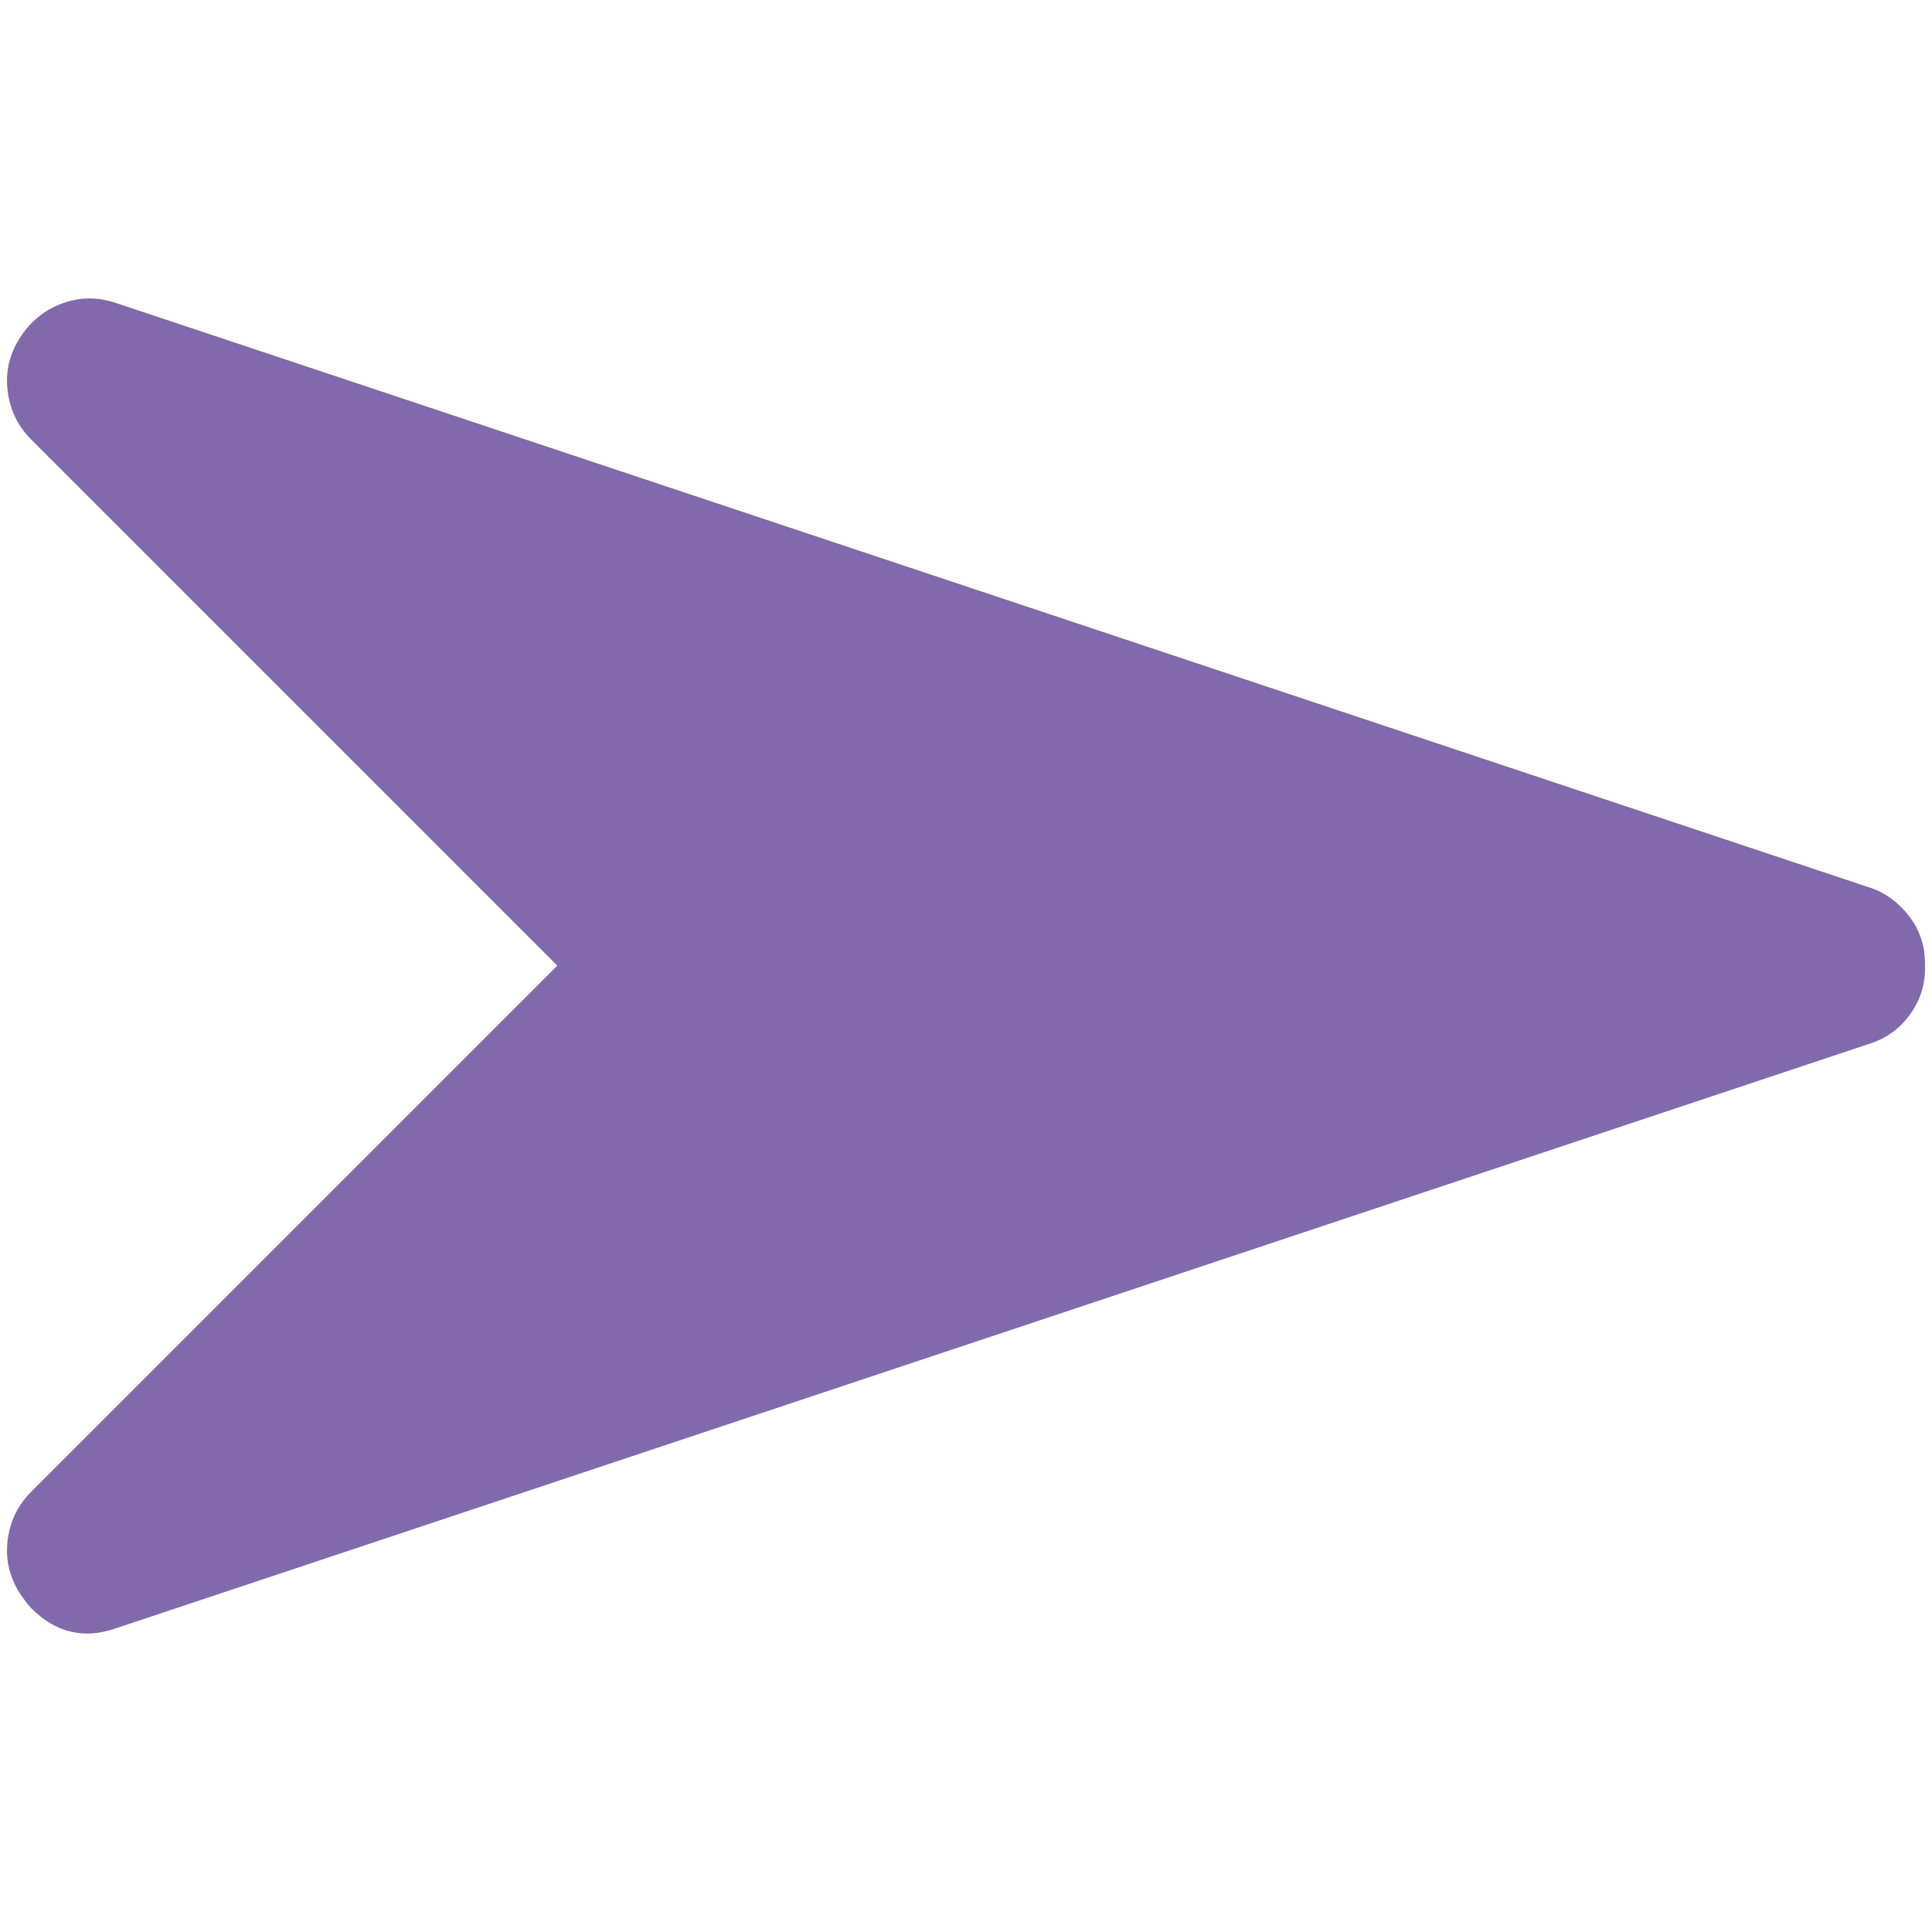
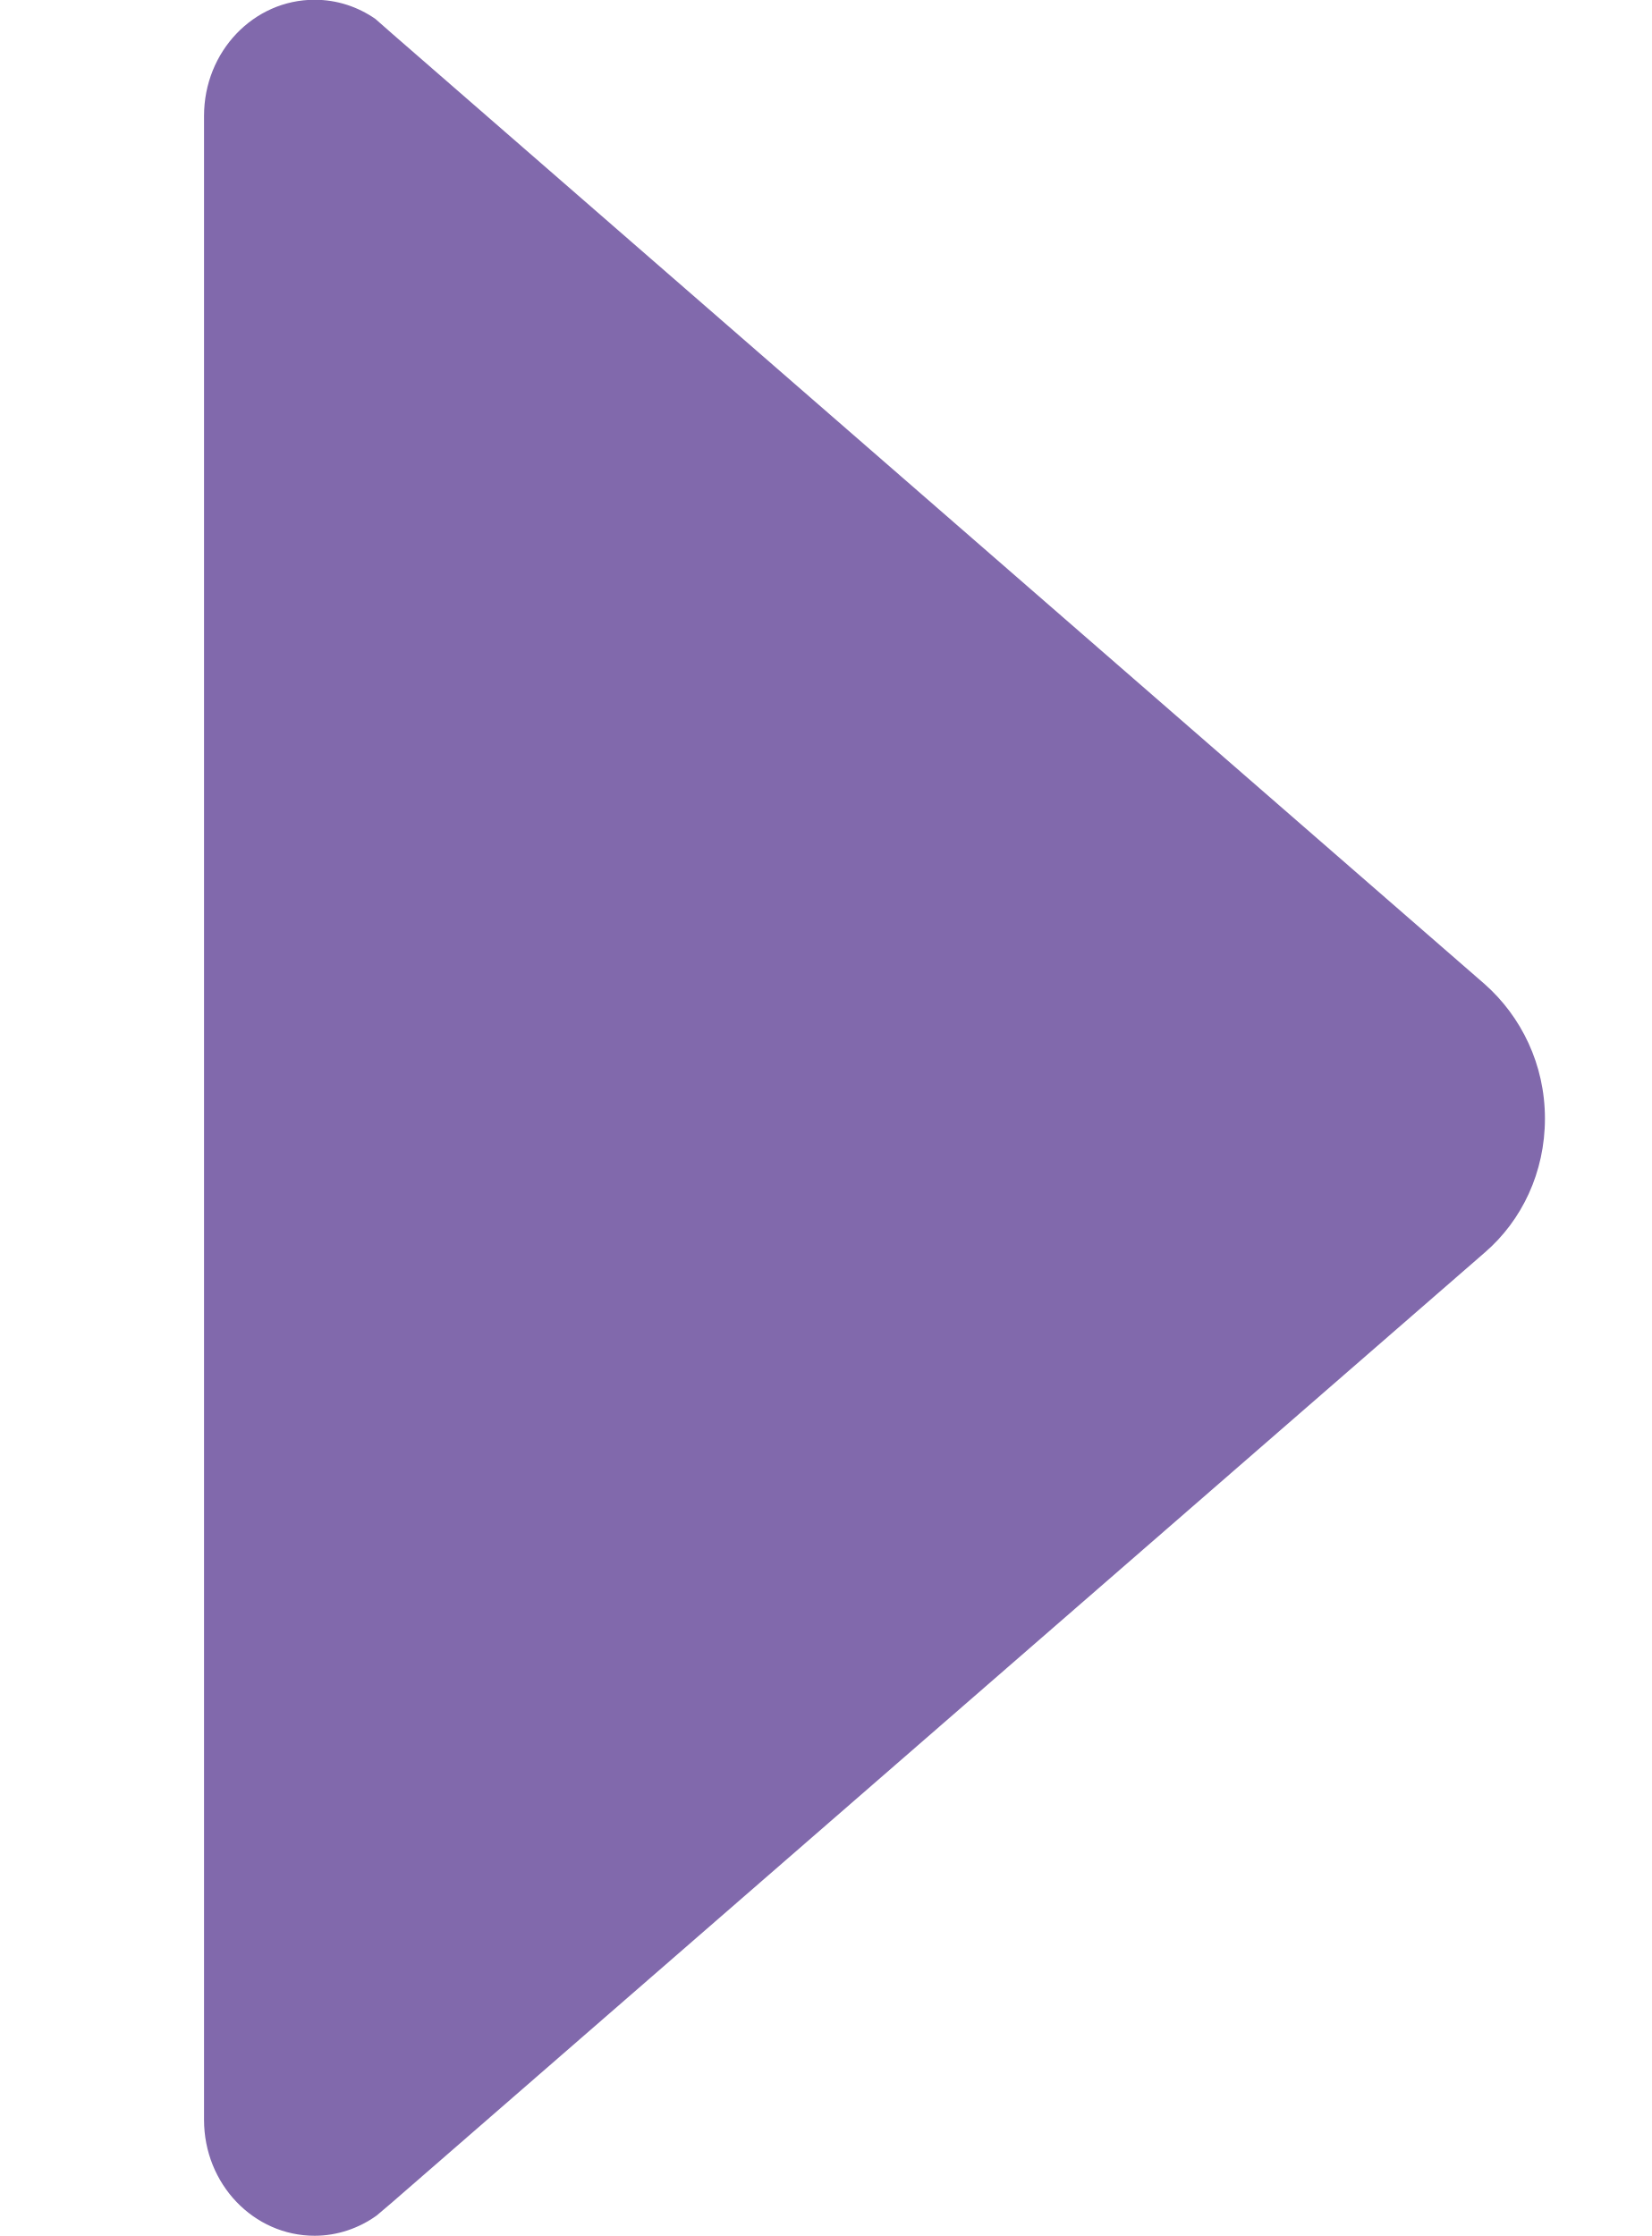
- <svg xmlns="http://www.w3.org/2000/svg" version="1.1" id="圖層_1" x="0px" y="0px" width="359.246px" height="359.244px" viewBox="0 0 359.246 359.244" enable-background="new 0 0 359.246 359.244" xml:space="preserve">
-   <path fill="#8169AC" d="M347.411,194.152L21.459,302.804c-5.885,2.035-11.092,0.791-15.617-3.736  c-0.566-0.565-1.303-1.527-2.207-2.886c-1.924-3.056-2.66-6.338-2.207-9.847c0.451-3.509,1.924-6.508,4.414-8.998l97.785-97.786  L5.842,81.767c-2.49-2.49-3.963-5.488-4.414-8.998c-0.453-3.508,0.283-6.791,2.207-9.846c1.924-3.059,4.527-5.207,7.809-6.453  c3.281-1.242,6.619-1.301,10.016-0.168l325.951,108.65c2.266,0.68,4.301,1.924,6.113,3.734c3.055,3.057,4.525,6.678,4.414,10.865  c0.111,3.282-0.793,6.282-2.717,9C353.297,191.267,350.694,193.133,347.411,194.152z" />
+ <svg xmlns="http://www.w3.org/2000/svg" version="1.1" id="Layer_1" x="0px" y="0px" width="6.75px" height="9.14px" viewBox="7.923 13.709 6.75 9.14" enable-background="new 7.923 13.709 6.75 9.14" xml:space="preserve">
+   <path fill="#8169AC" d="M9.463,22.765l0.06-0.051l4.469-3.885c0.152-0.131,0.246-0.328,0.246-0.548c0-0.221-0.097-0.417-0.246-0.549  l-4.461-3.881l-0.074-0.065c-0.071-0.049-0.156-0.078-0.248-0.078c-0.249,0-0.452,0.211-0.452,0.475l0,0v8.191l0,0  c0,0.263,0.203,0.474,0.452,0.474C9.302,22.848,9.391,22.817,9.463,22.765z" />
</svg>
